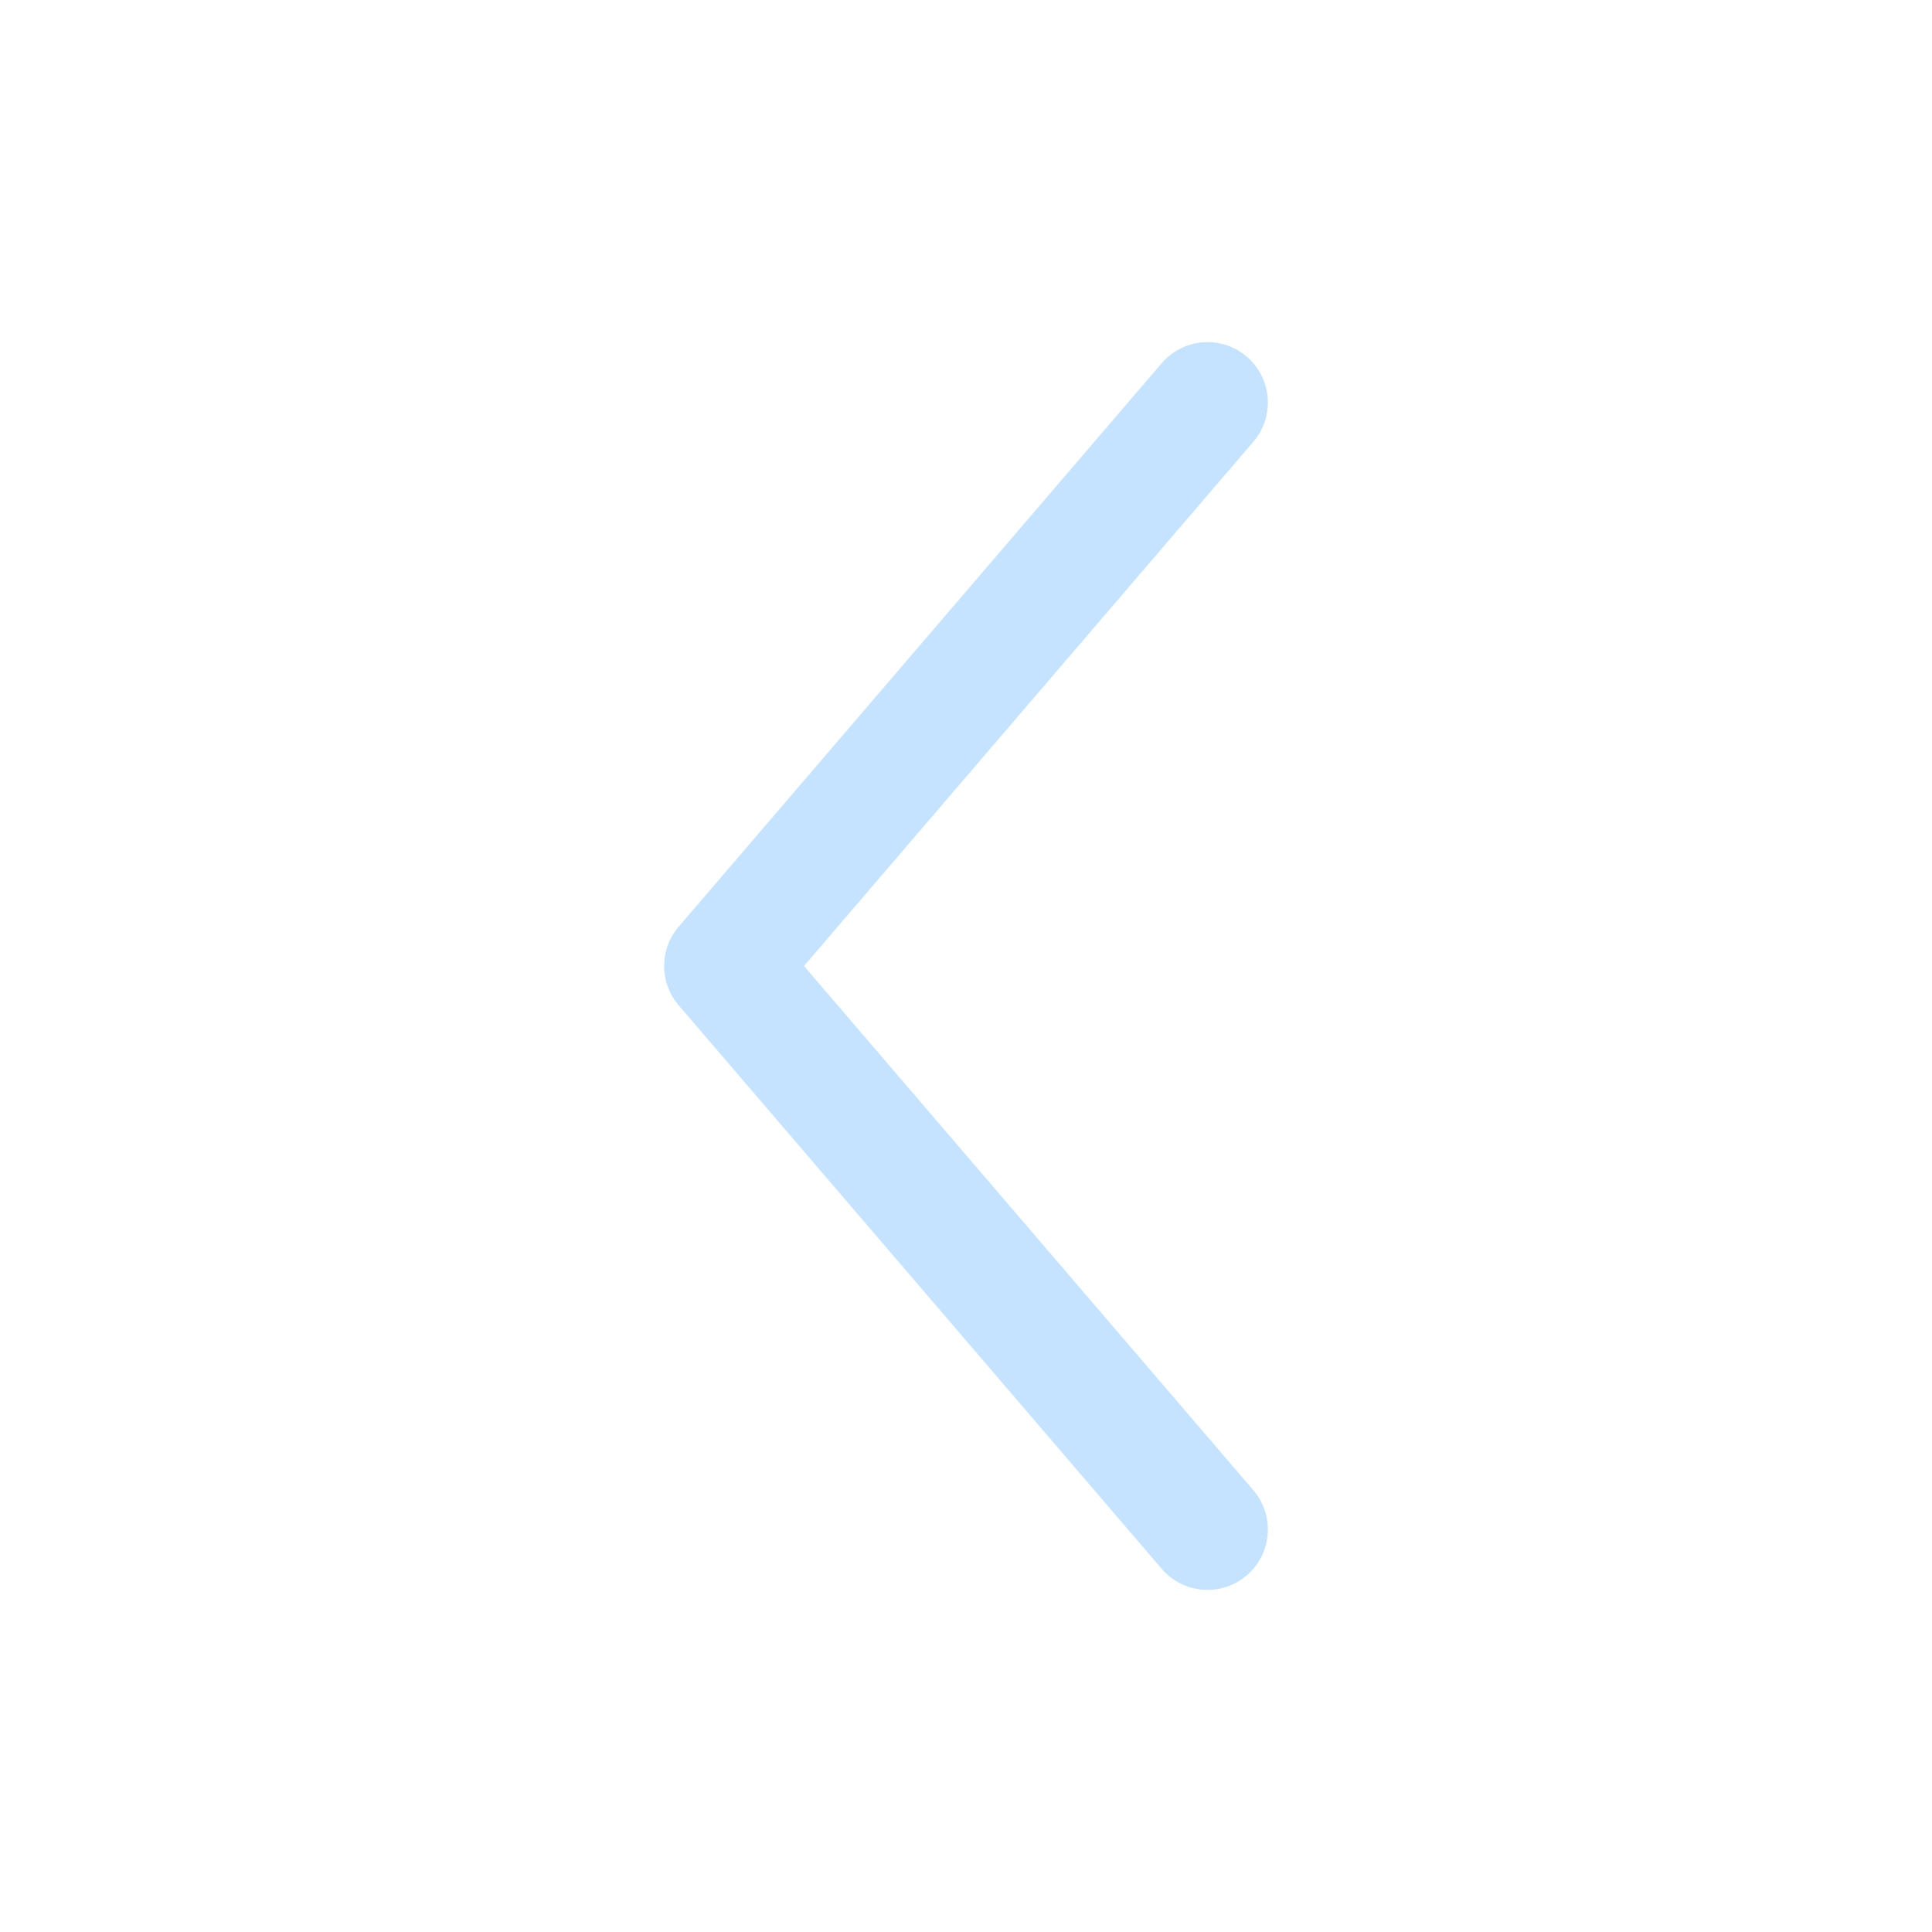
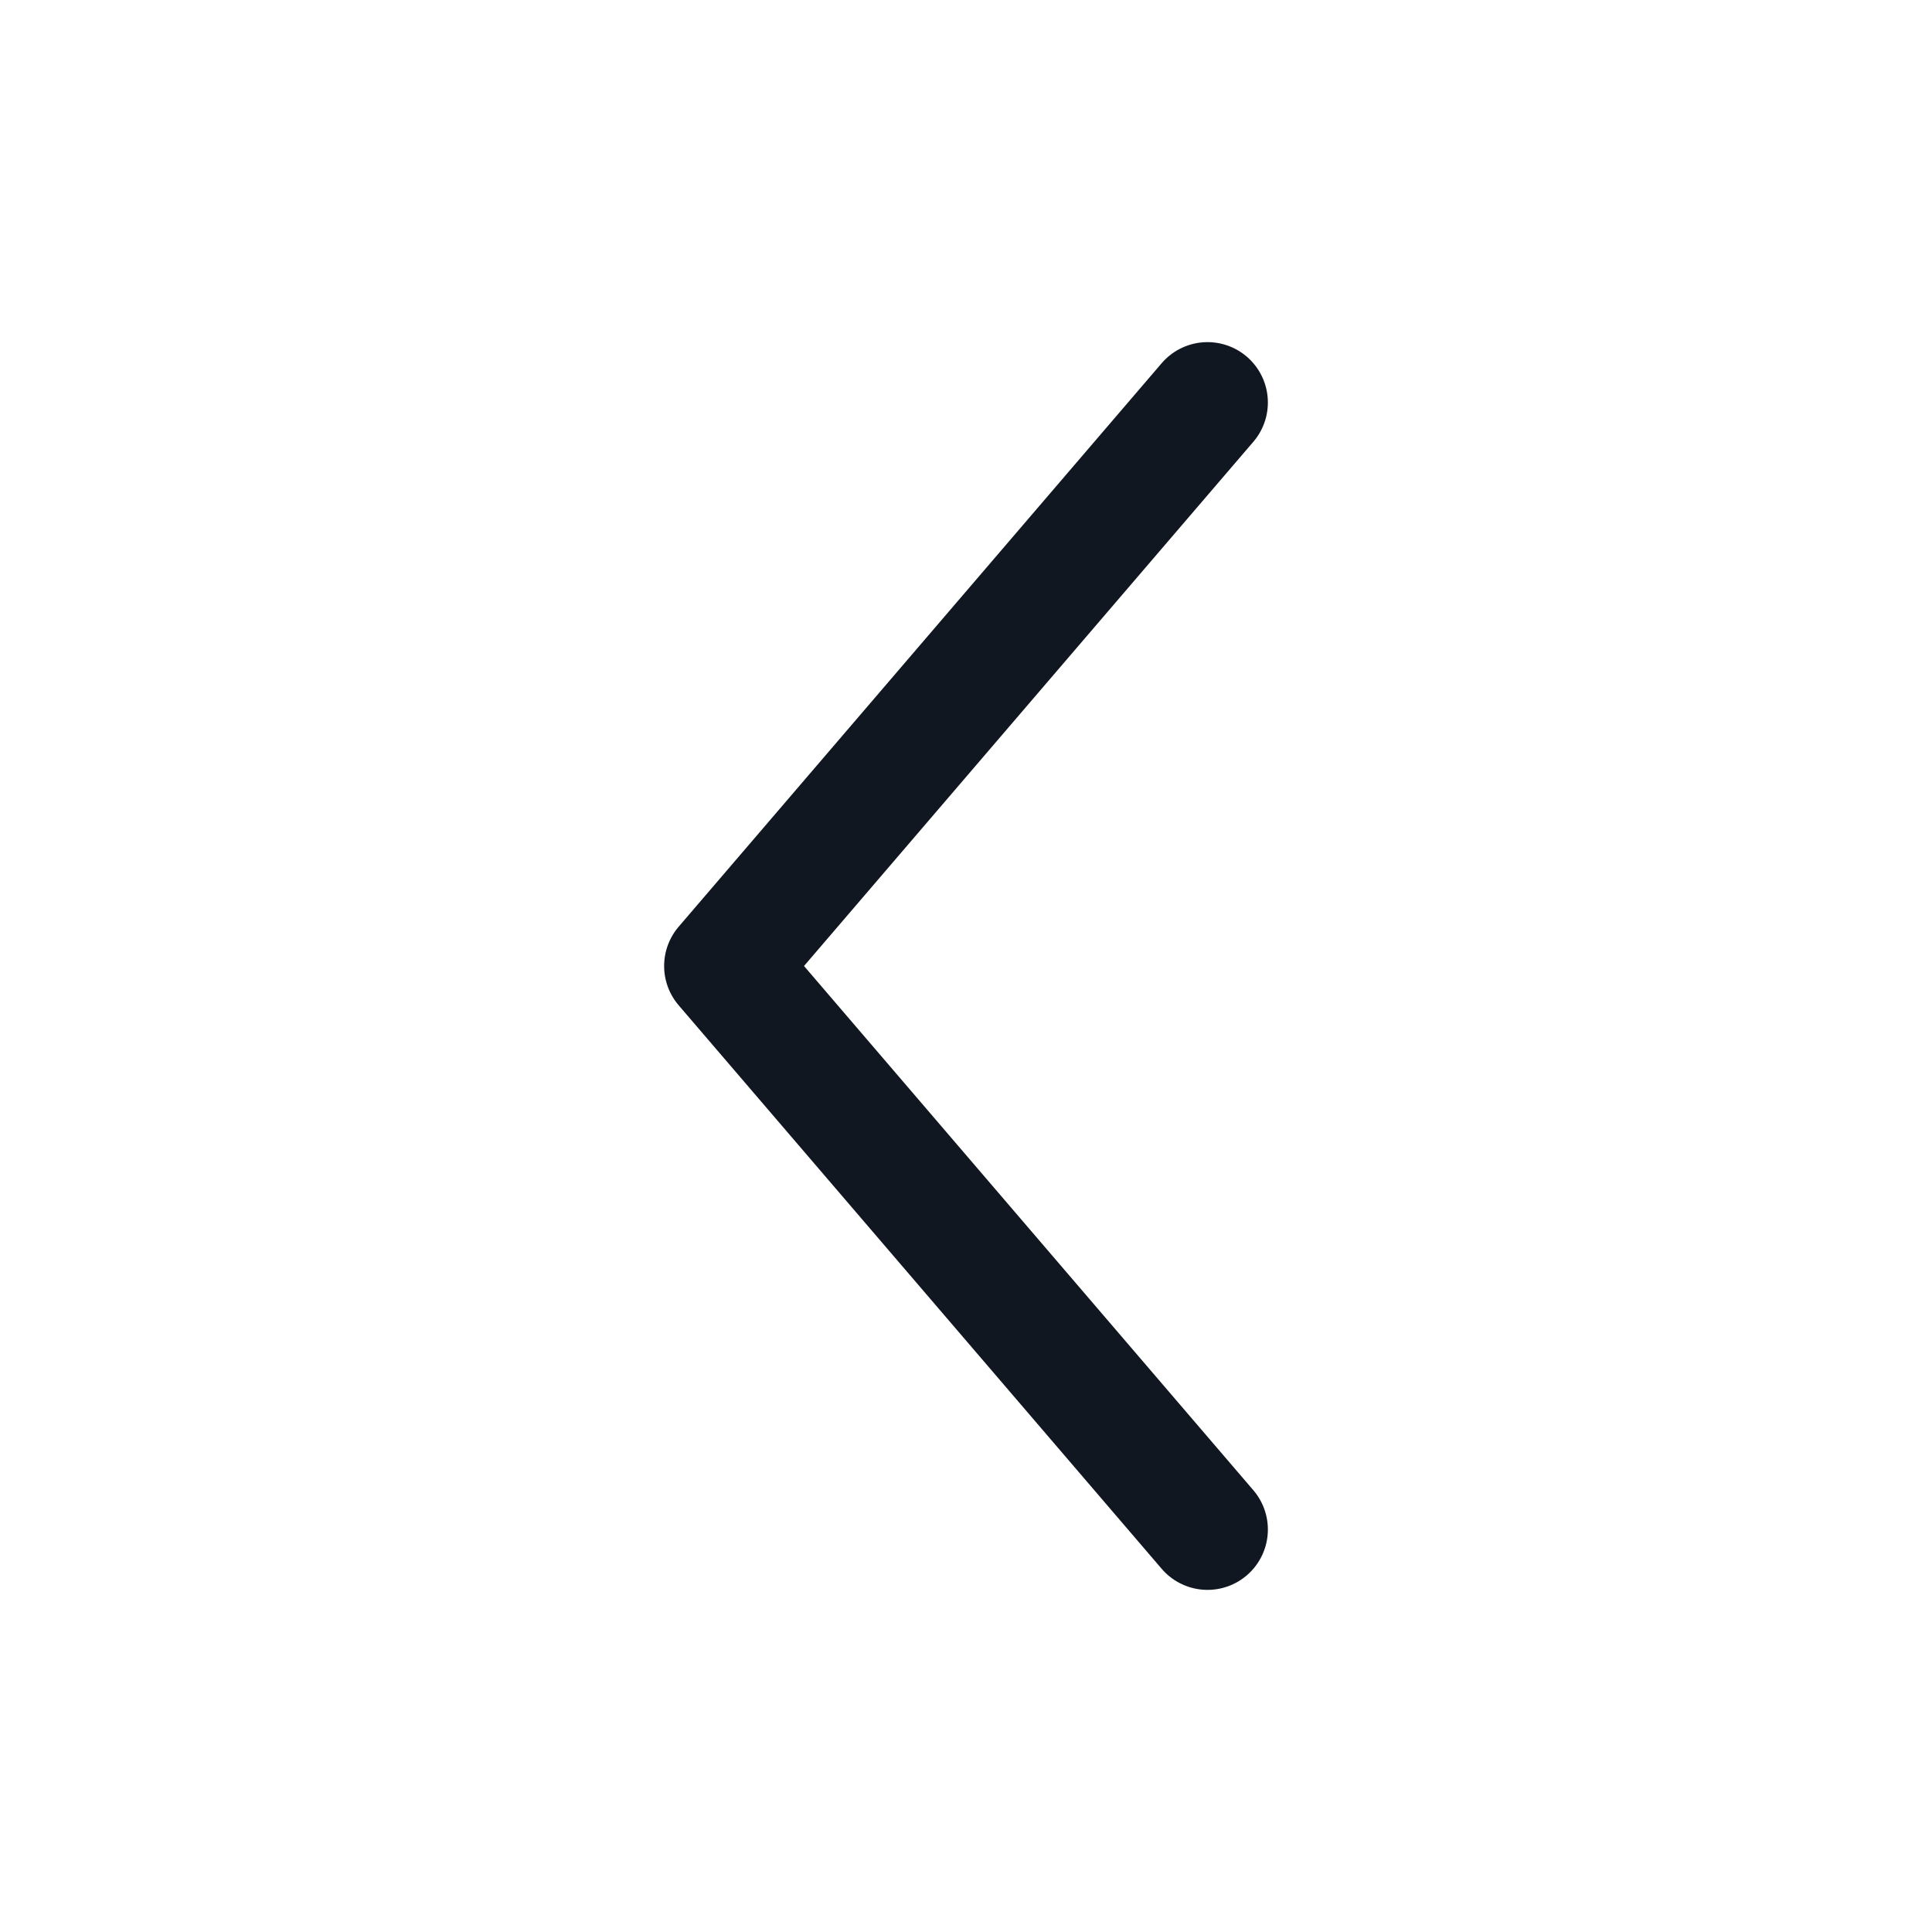
<svg xmlns="http://www.w3.org/2000/svg" width="24" height="24" viewBox="0 0 24 24" fill="none">
-   <path d="M15 5L9 12L15 19" stroke="#C5E3FE" stroke-width="1.5" stroke-linecap="round" stroke-linejoin="round" />
+   <path d="M15 5L9 12L15 19" stroke="#101720" stroke-width="1.5" stroke-linecap="round" stroke-linejoin="round" />
</svg>
